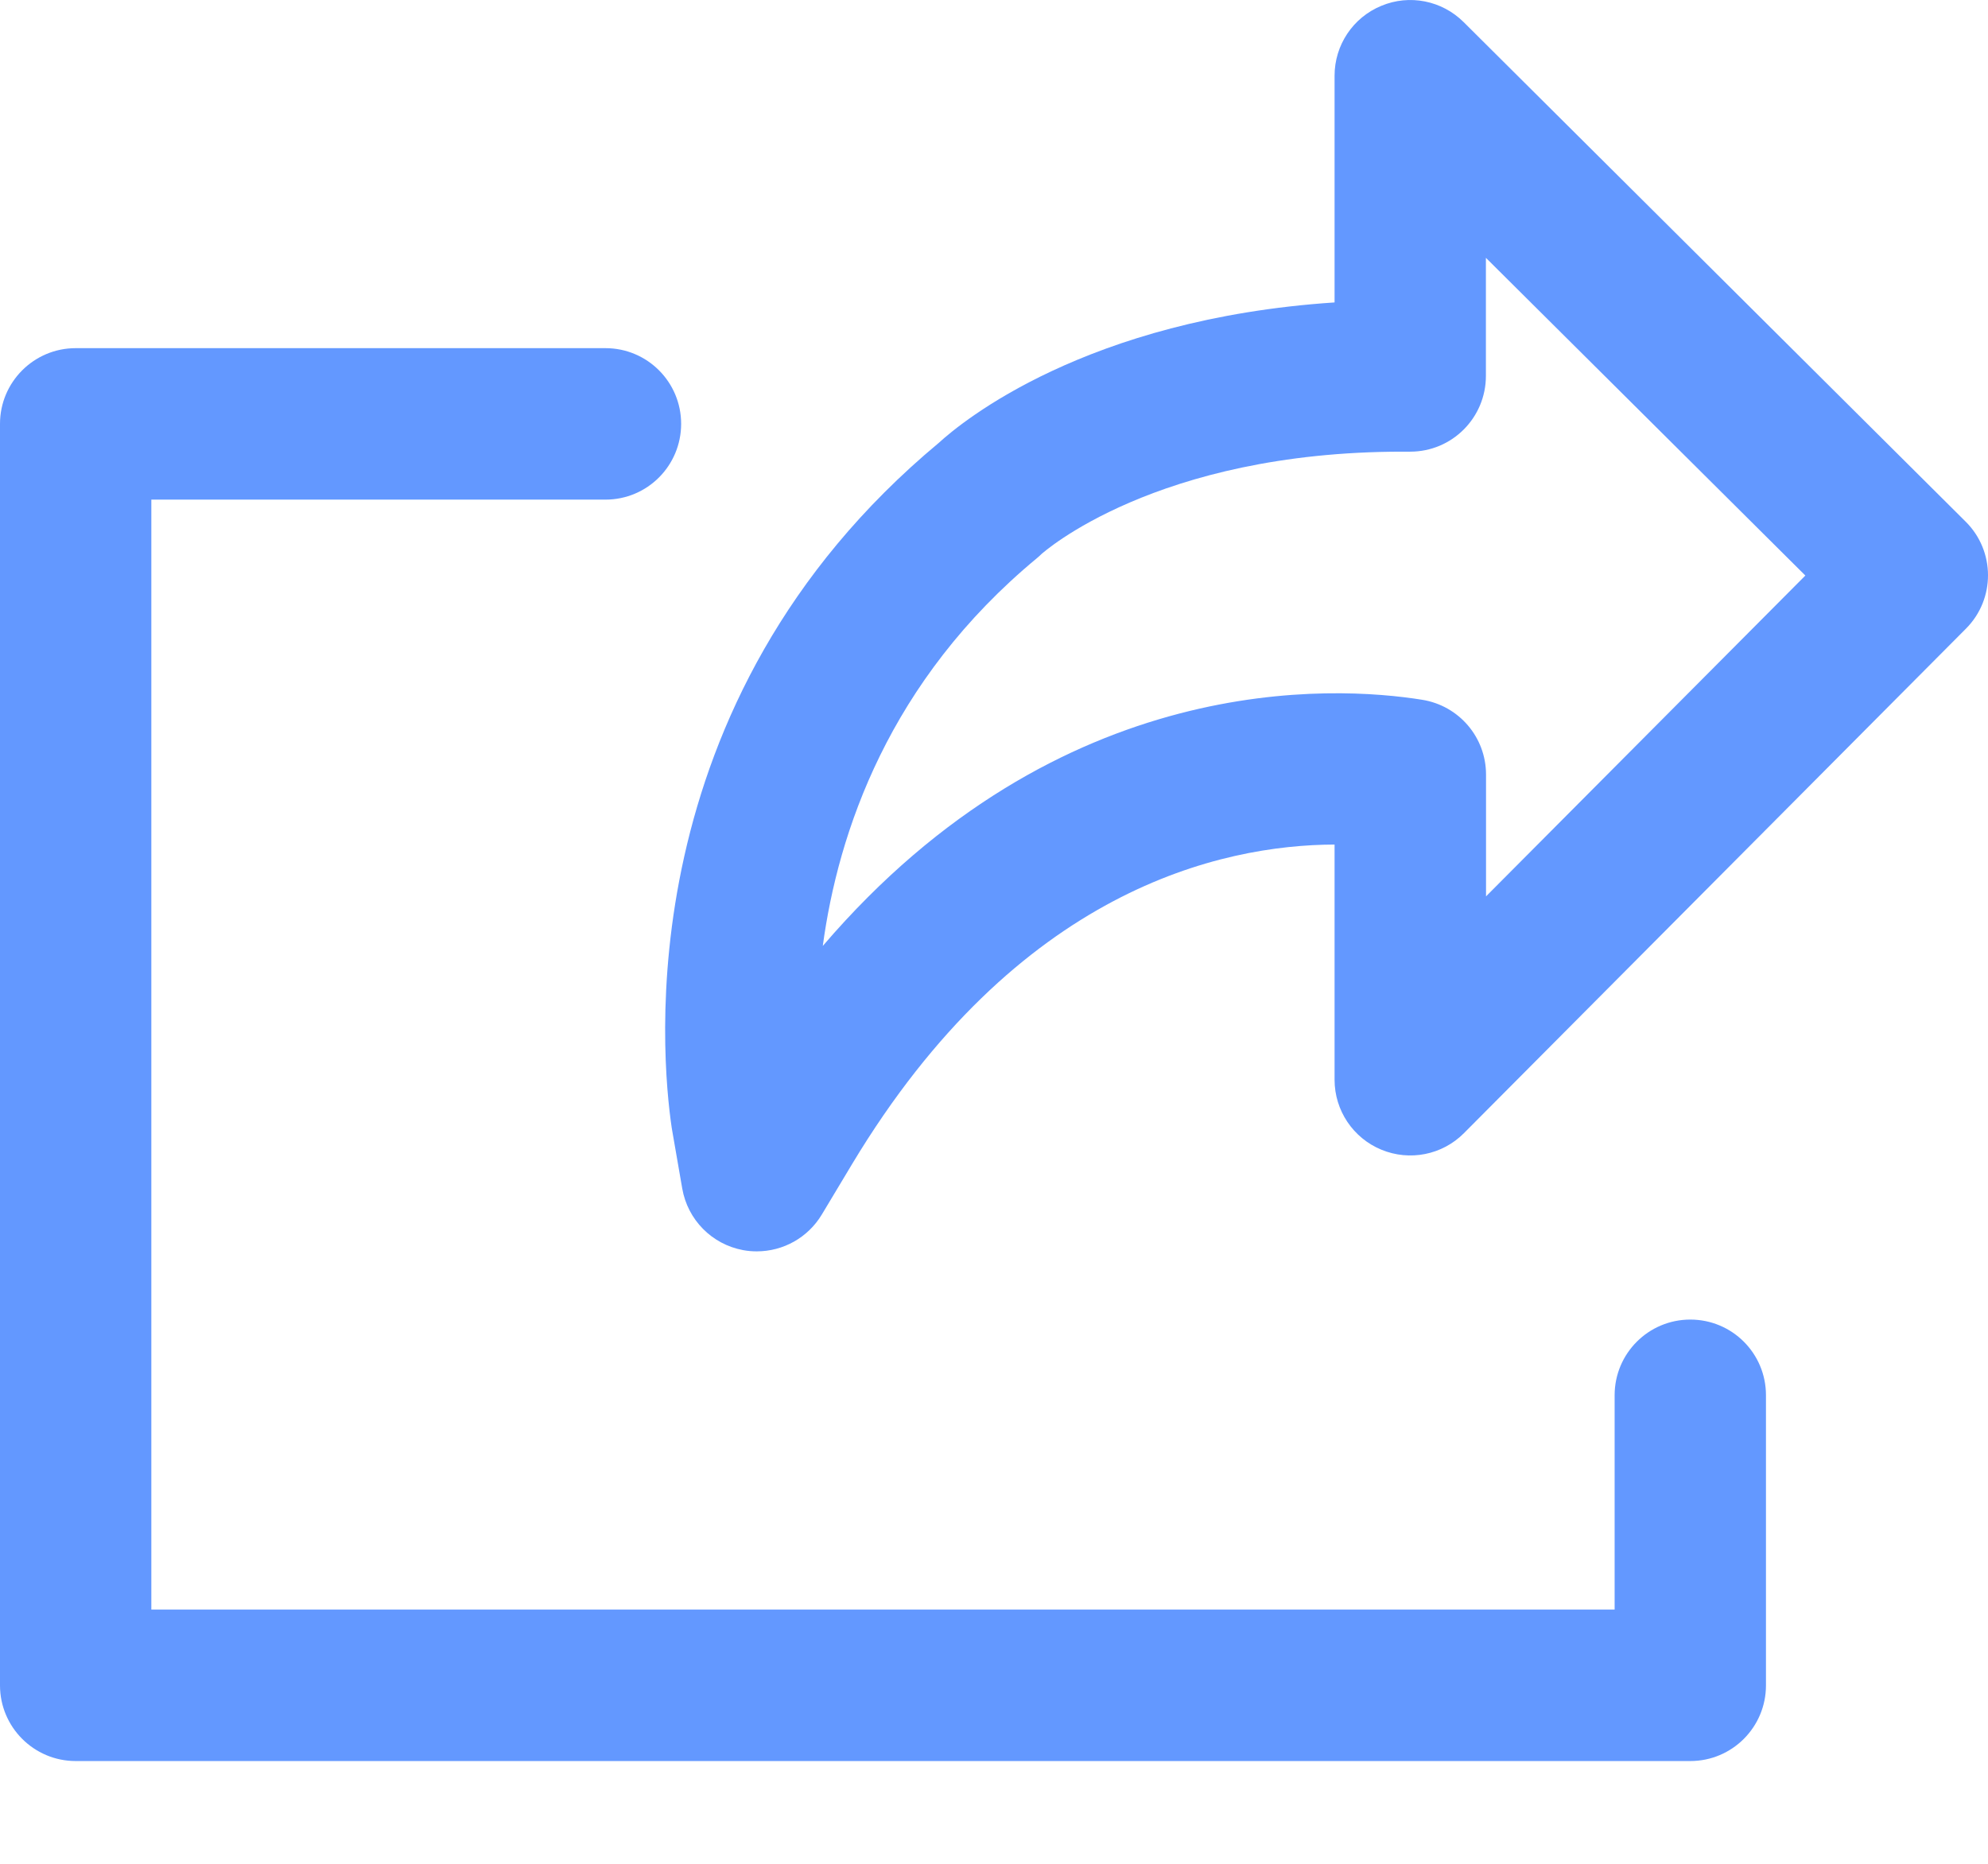
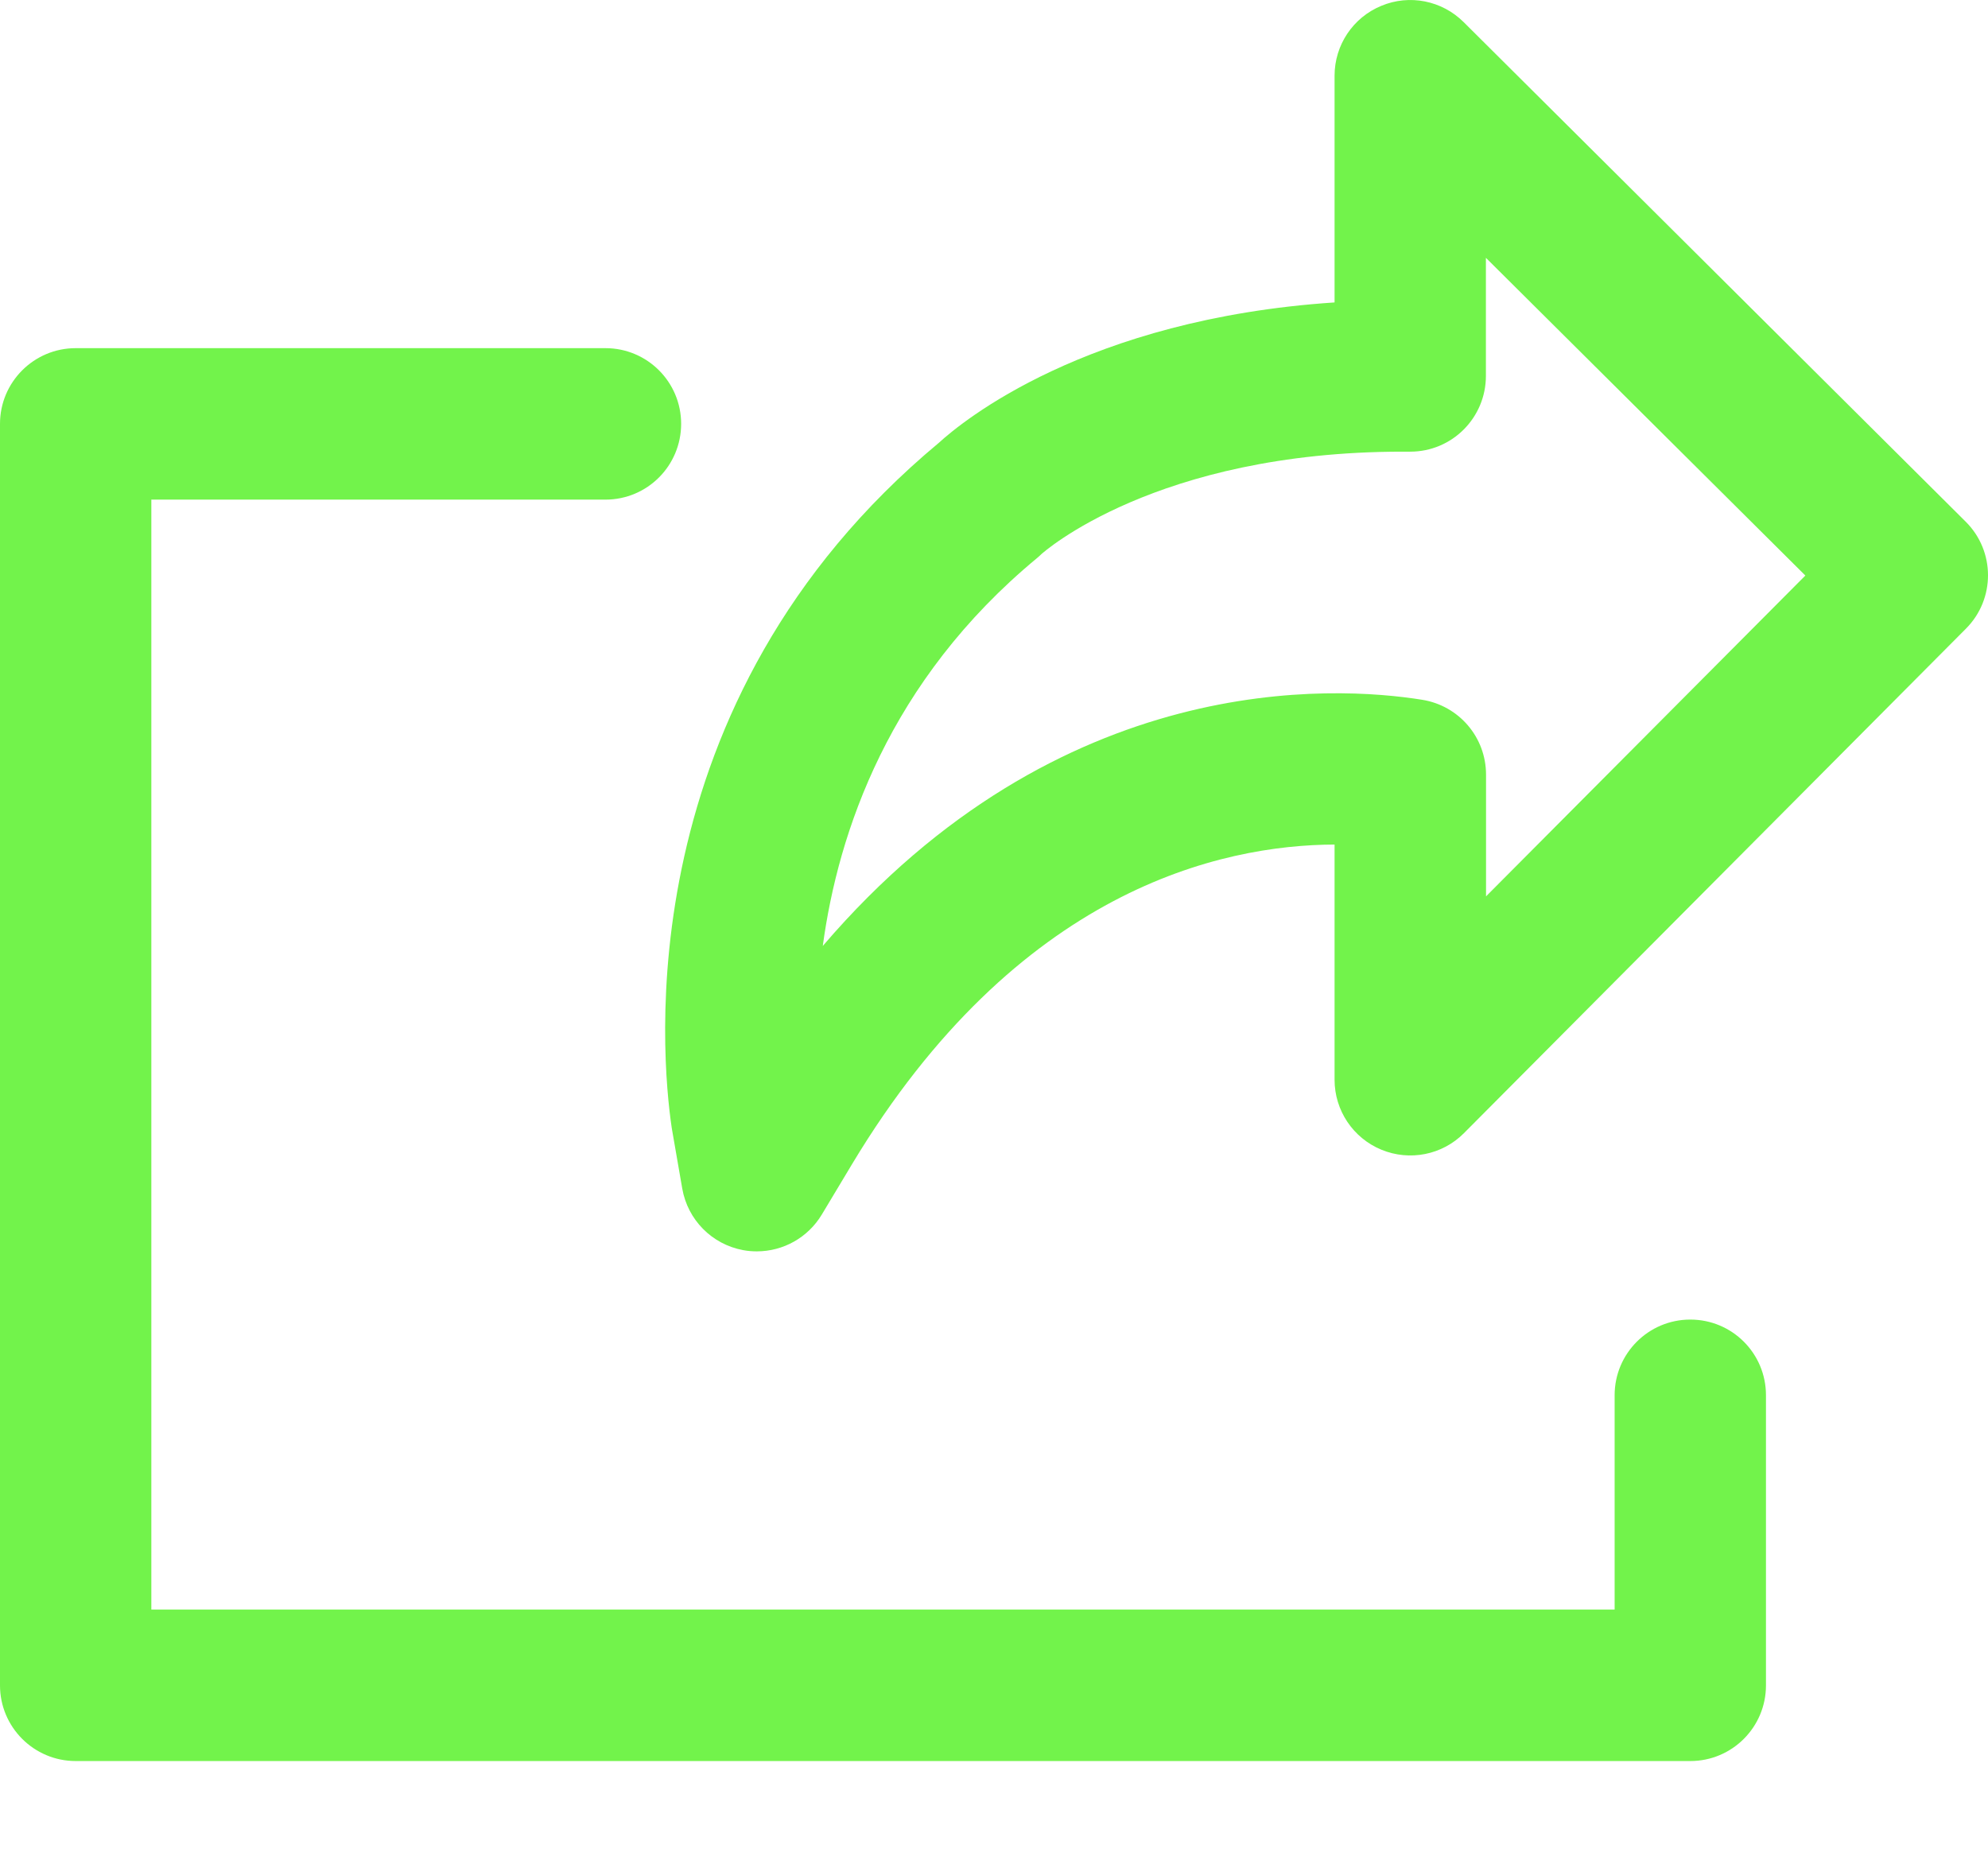
<svg xmlns="http://www.w3.org/2000/svg" width="16" height="15" viewBox="0 0 16 15" fill="none">
-   <path d="M15.82 4.198L11.78 0.178C11.605 0.004 11.344 -0.048 11.117 0.047C10.889 0.141 10.741 0.363 10.741 0.609V2.434C8.738 2.567 7.738 3.397 7.557 3.563C5.044 5.654 5.322 8.507 5.406 9.075C5.407 9.083 5.409 9.091 5.41 9.099L5.491 9.566C5.535 9.817 5.729 10.014 5.98 10.061C6.017 10.068 6.054 10.071 6.091 10.071C6.303 10.071 6.502 9.961 6.614 9.775L6.857 9.37C8.188 7.156 9.832 6.8 10.741 6.797V8.69C10.741 8.937 10.89 9.159 11.118 9.253C11.346 9.347 11.608 9.295 11.782 9.12L15.823 5.059C16.06 4.821 16.059 4.435 15.82 4.198ZM11.96 7.214V6.234C11.96 5.934 11.743 5.68 11.447 5.632C10.745 5.519 8.532 5.383 6.622 7.613C6.745 6.703 7.152 5.479 8.348 4.49C8.363 4.477 8.368 4.473 8.381 4.46C8.39 4.452 9.298 3.635 11.289 3.635H11.35C11.687 3.635 11.959 3.362 11.959 3.025V2.075L14.53 4.632L11.96 7.214Z" fill="#6398FF" />
-   <path d="M13.604 10.62C13.268 10.62 12.995 10.892 12.995 11.229V12.954H1.218V4.021H4.873C5.21 4.021 5.482 3.748 5.482 3.411C5.482 3.075 5.21 2.802 4.873 2.802H0.609C0.273 2.802 0 3.075 0 3.411V13.564C0 13.9 0.273 14.173 0.609 14.173H13.604C13.941 14.173 14.213 13.9 14.213 13.564V11.229C14.213 10.892 13.941 10.62 13.604 10.62Z" fill="#6398FF" />
+   <path d="M15.82 4.198L11.78 0.178C11.605 0.004 11.344 -0.048 11.117 0.047C10.889 0.141 10.741 0.363 10.741 0.609V2.434C8.738 2.567 7.738 3.397 7.557 3.563C5.044 5.654 5.322 8.507 5.406 9.075C5.407 9.083 5.409 9.091 5.41 9.099L5.491 9.566C5.535 9.817 5.729 10.014 5.98 10.061C6.017 10.068 6.054 10.071 6.091 10.071C6.303 10.071 6.502 9.961 6.614 9.775L6.857 9.37C8.188 7.156 9.832 6.8 10.741 6.797V8.69C10.741 8.937 10.89 9.159 11.118 9.253C11.346 9.347 11.608 9.295 11.782 9.12L15.823 5.059C16.06 4.821 16.059 4.435 15.82 4.198ZM11.96 7.214V6.234C11.96 5.934 11.743 5.68 11.447 5.632C10.745 5.519 8.532 5.383 6.622 7.613C6.745 6.703 7.152 5.479 8.348 4.49C8.363 4.477 8.368 4.473 8.381 4.46C8.39 4.452 9.298 3.635 11.289 3.635H11.35C11.687 3.635 11.959 3.362 11.959 3.025V2.075L14.53 4.632L11.96 7.214Z" fill="#72F34B" />
+   <path d="M13.604 10.62C13.268 10.62 12.995 10.892 12.995 11.229V12.954H1.218V4.021H4.873C5.21 4.021 5.482 3.748 5.482 3.411C5.482 3.075 5.21 2.802 4.873 2.802H0.609C0.273 2.802 0 3.075 0 3.411V13.564C0 13.9 0.273 14.173 0.609 14.173H13.604C13.941 14.173 14.213 13.9 14.213 13.564V11.229C14.213 10.892 13.941 10.62 13.604 10.62Z" fill="#72F34B" />
</svg>
